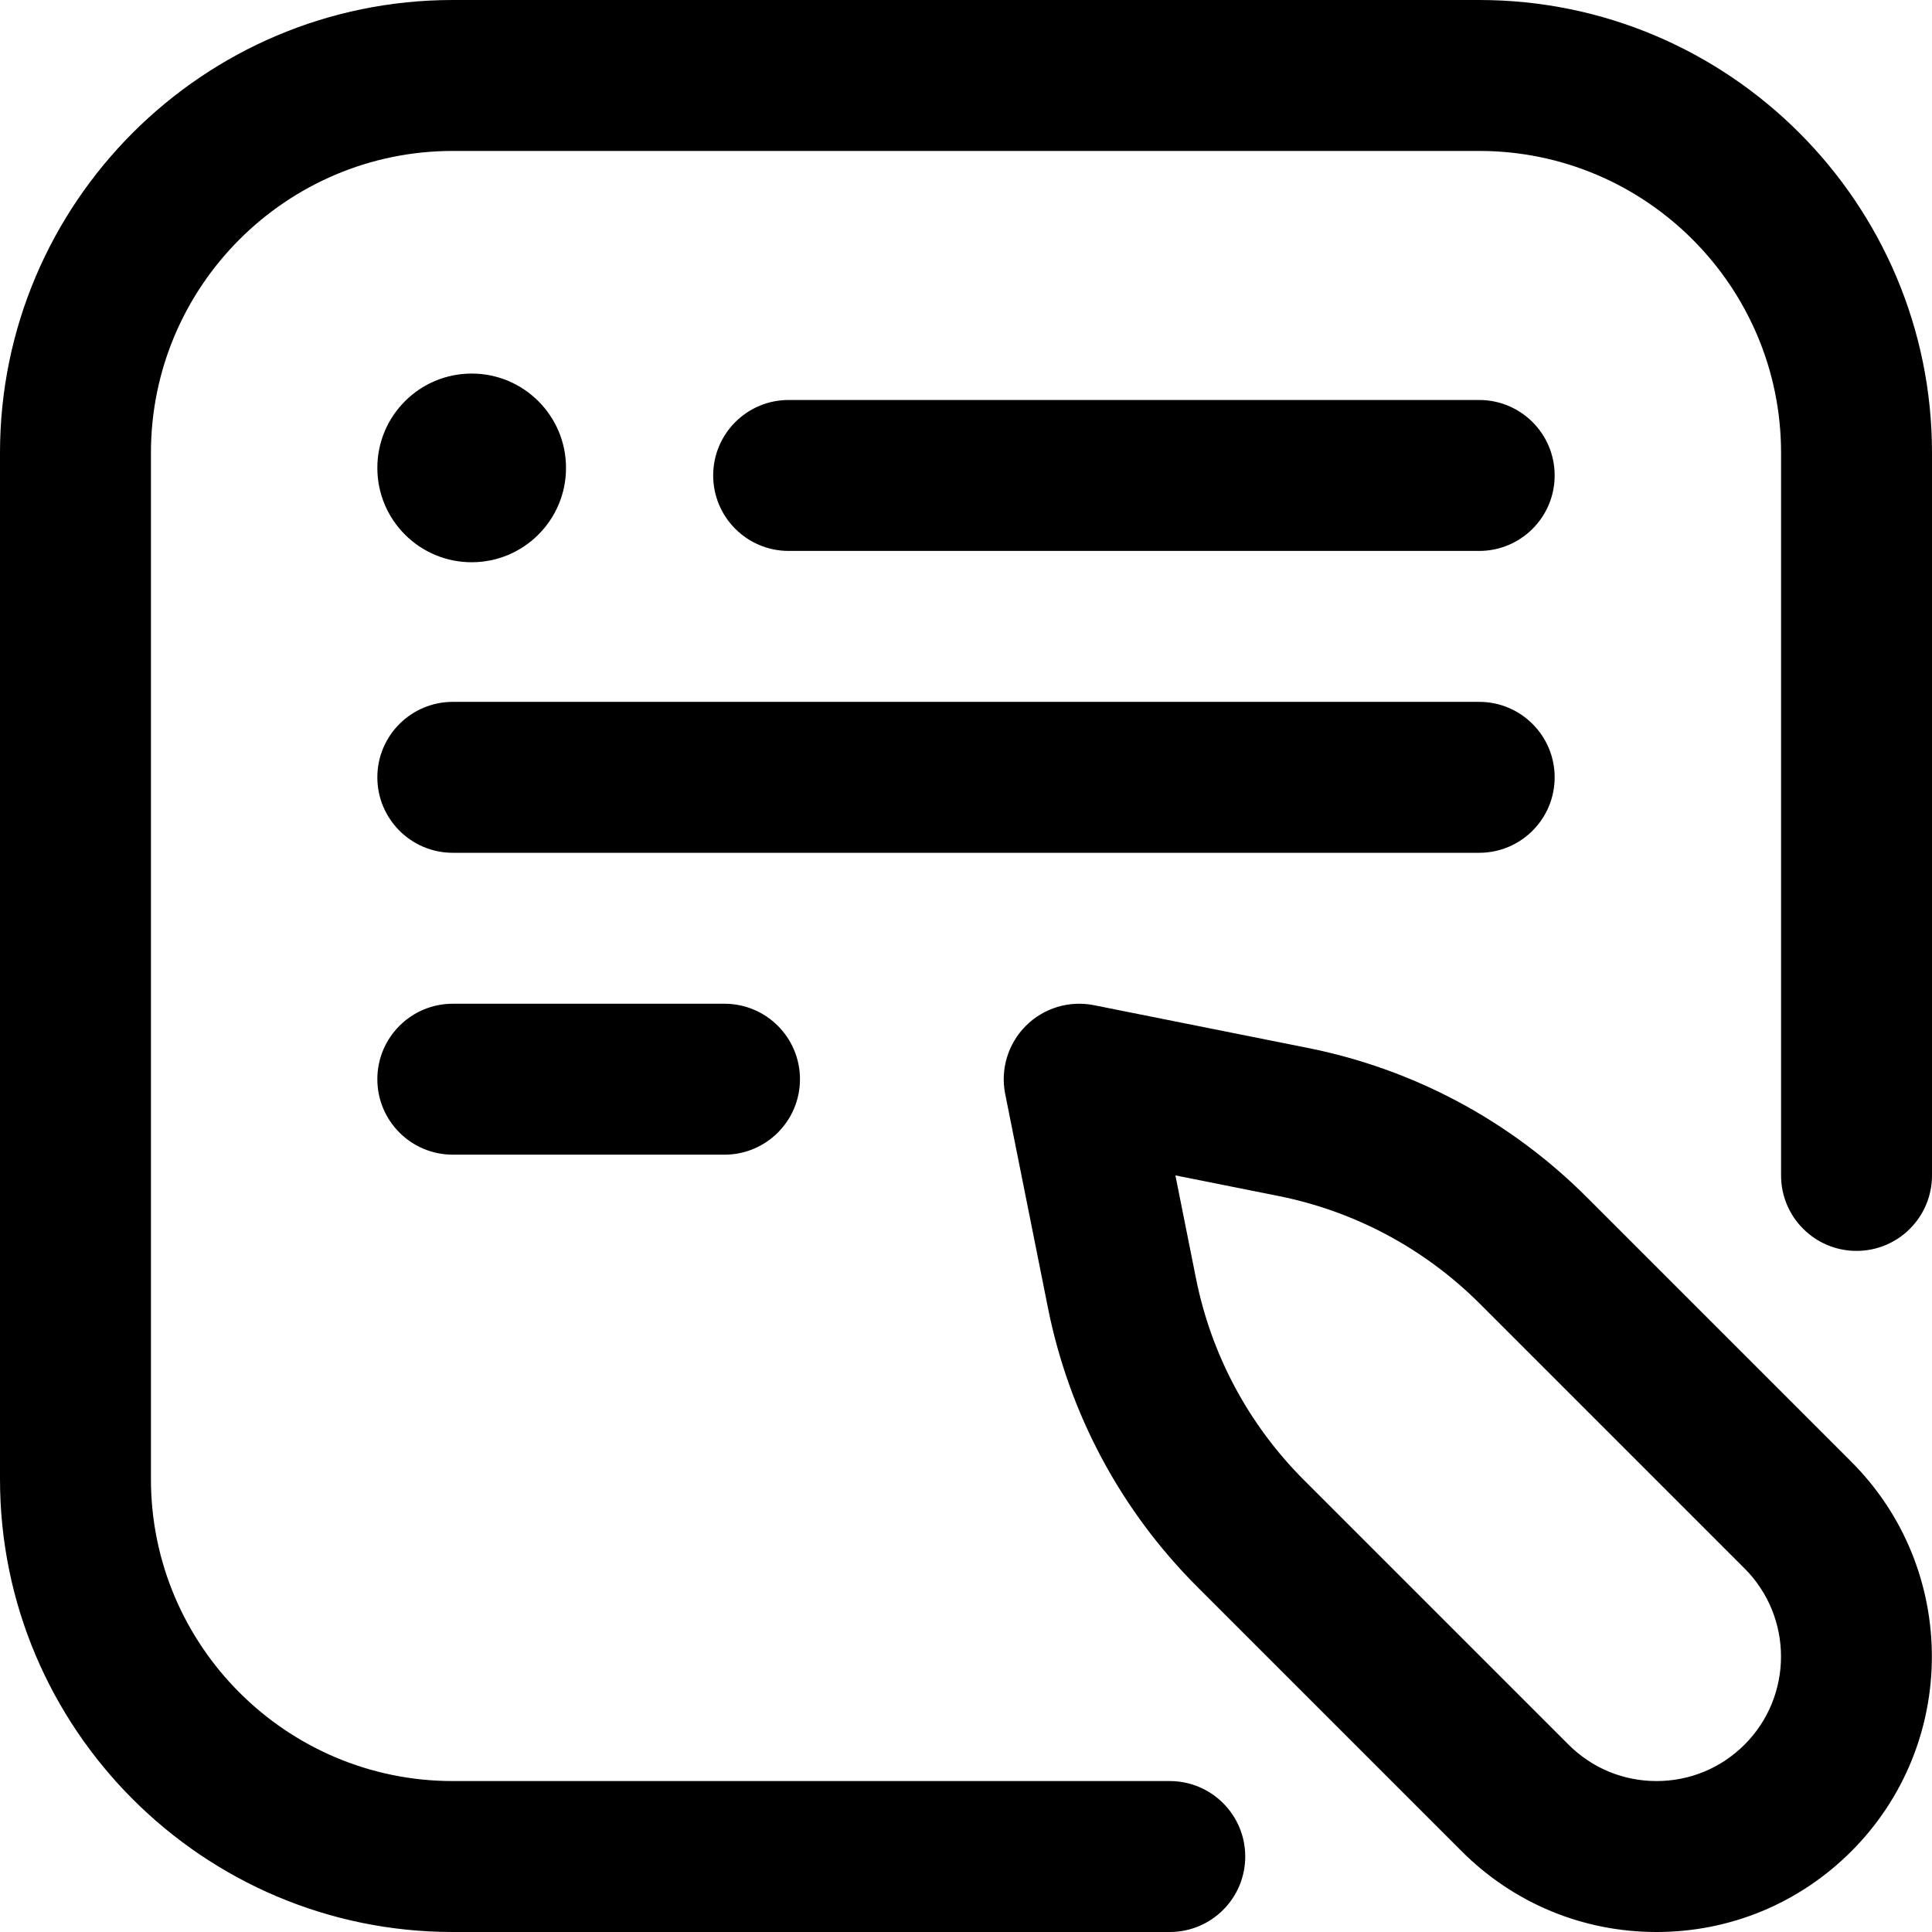
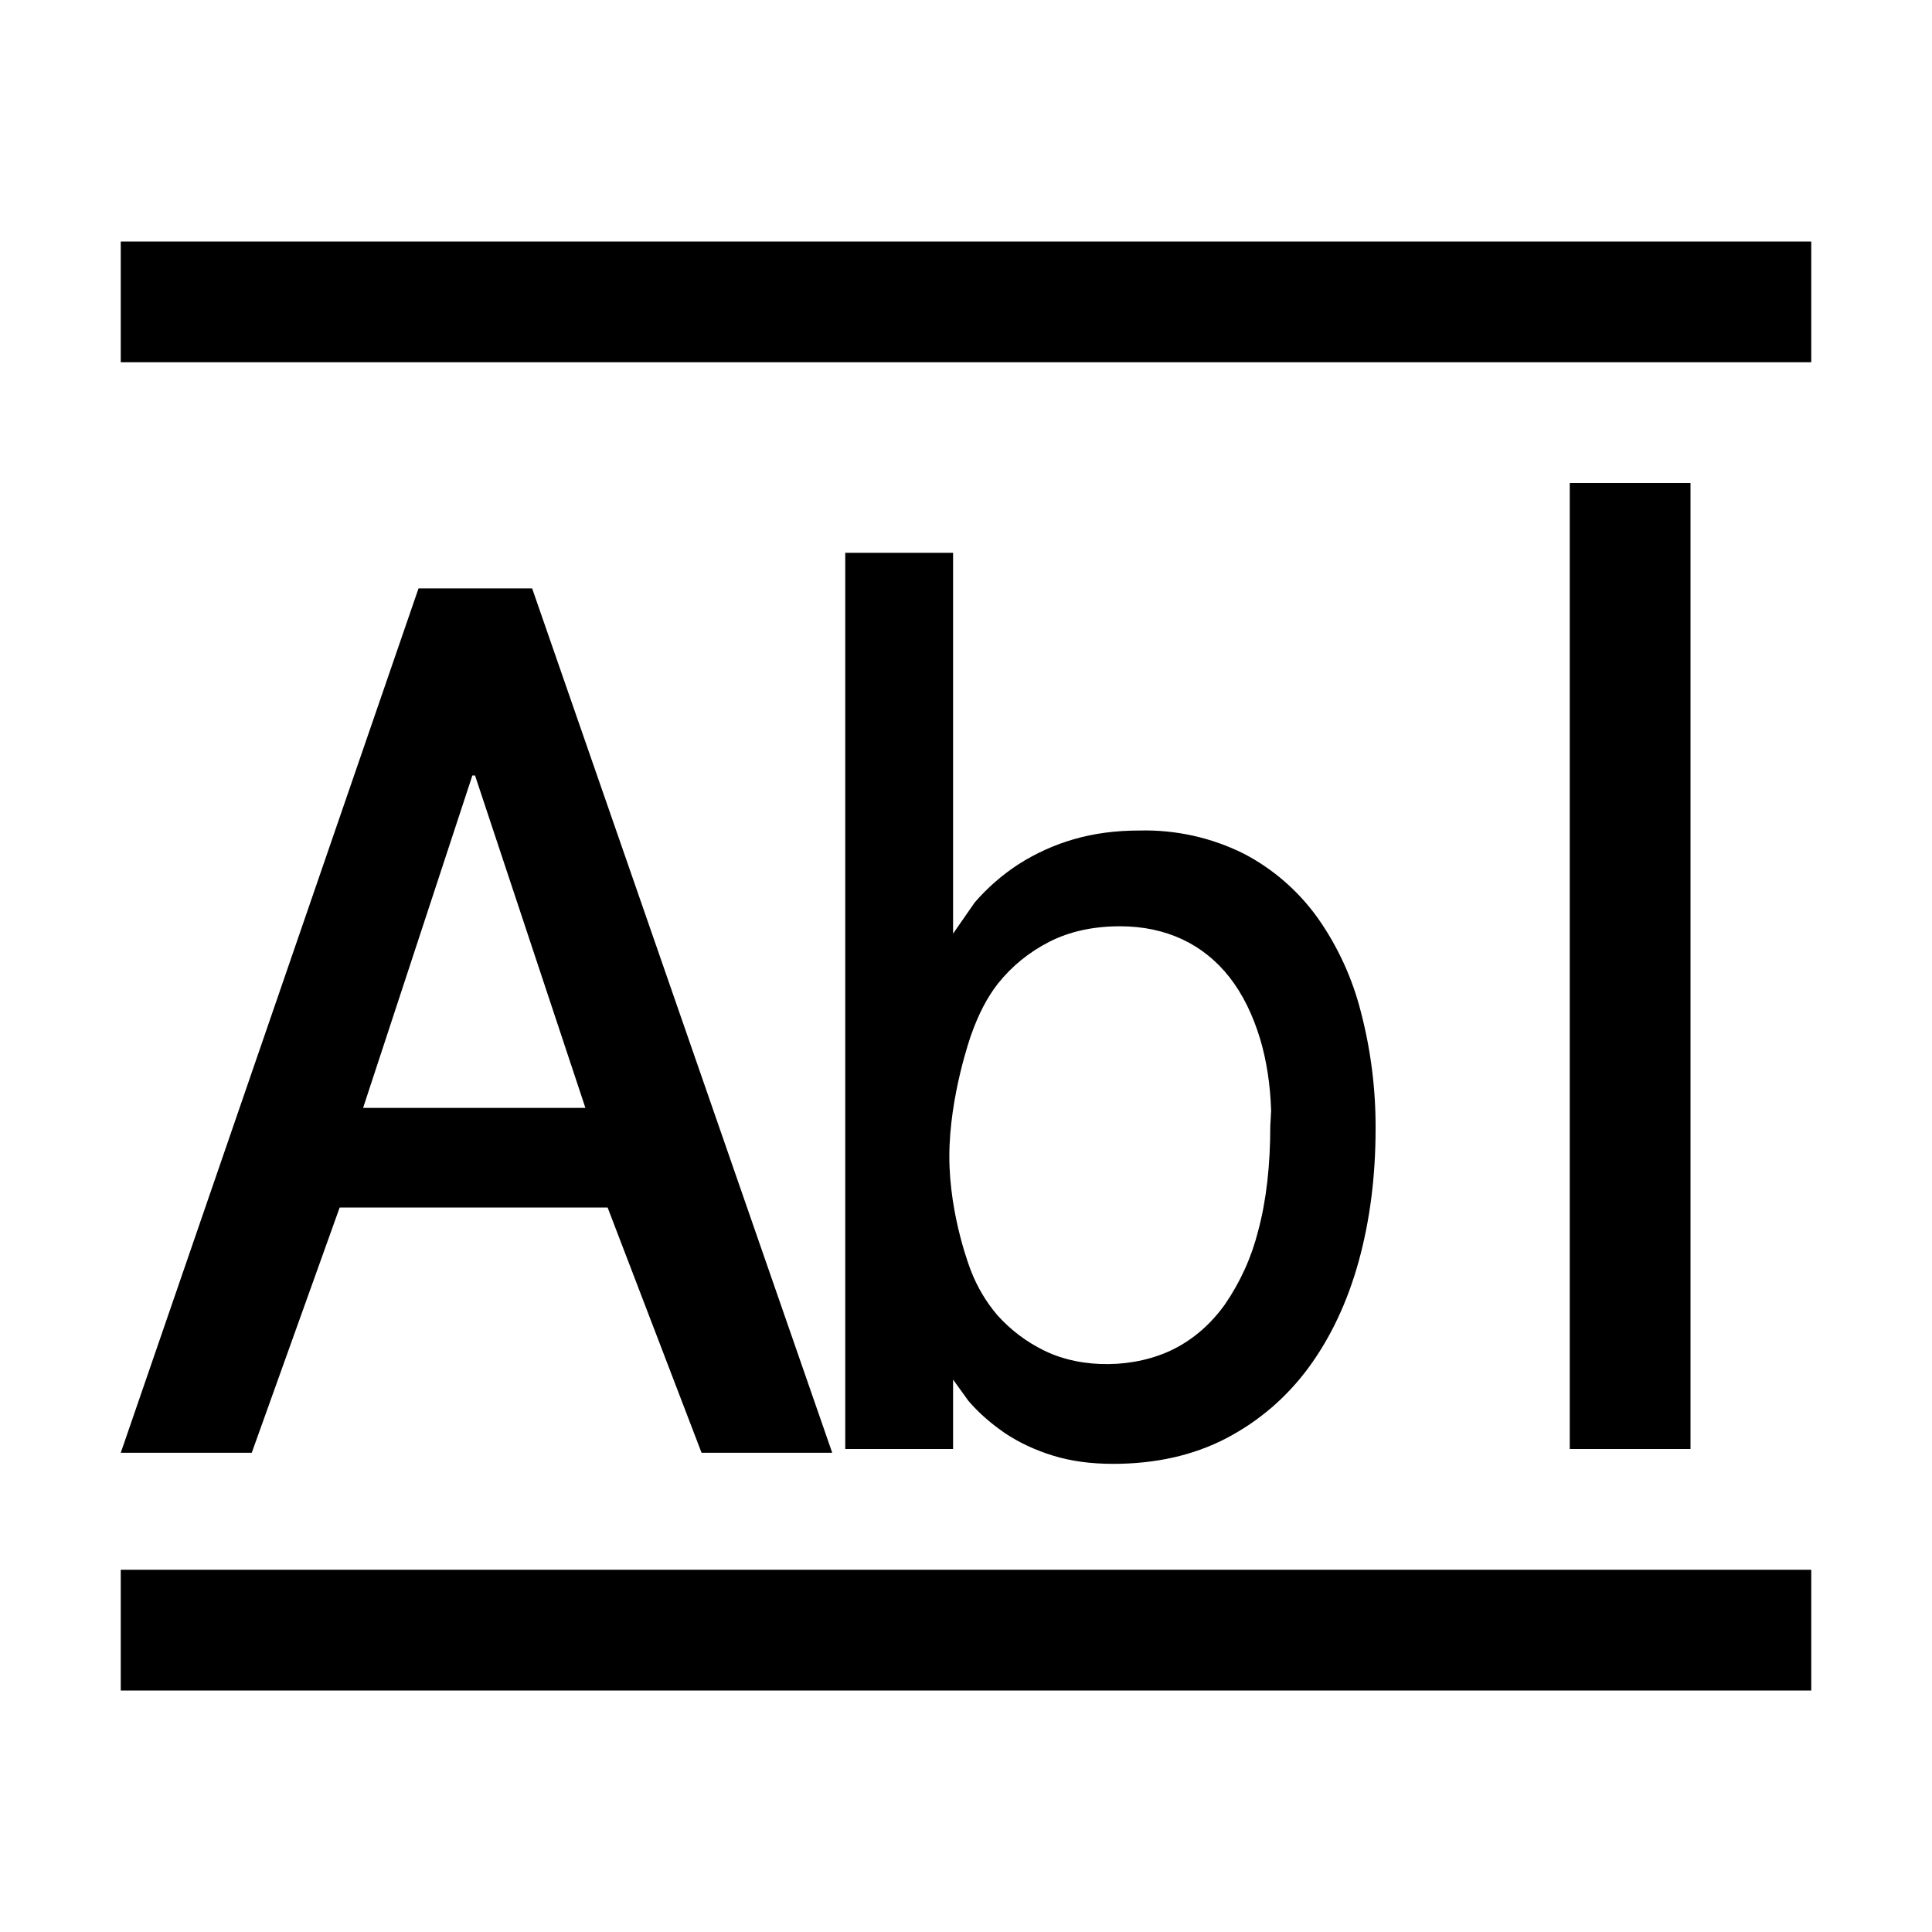
- <svg xmlns="http://www.w3.org/2000/svg" id="Layer_1" enable-background="new 0 0 512 512" height="512" viewBox="0 0 512 512" width="512">
-   <path d="m310 512h-190c-66.168 0-120-53.832-120-120v-272c0-66.168 53.832-120 120-120h272c66.168 0 120 53.832 120 120v191.5c0 11.046-8.954 20-20 20s-20-8.954-20-20v-191.5c0-44.112-35.888-80-80-80h-272c-44.112 0-80 35.888-80 80v272c0 44.112 35.888 80 80 80h190c11.046 0 20 8.954 20 20s-8.954 20-20 20zm102-386c0-11.046-8.954-20-20-20h-183c-11.046 0-20 8.954-20 20s8.954 20 20 20h183c11.046 0 20-8.954 20-20zm0 80c0-11.046-8.954-20-20-20h-272c-11.046 0-20 8.954-20 20s8.954 20 20 20h272c11.046 0 20-8.954 20-20zm-200 80c0-11.046-8.954-20-20-20h-72c-11.046 0-20 8.954-20 20s8.954 20 20 20h72c11.046 0 20-8.954 20-20zm-112-162c0 13.807 11.193 25 25 25s25-11.193 25-25-11.193-25-25-25-25 11.193-25 25zm390.619 366.618c28.462-28.462 28.462-74.774 0-103.237l-70.109-70.108c-20.263-20.264-45.827-33.942-73.926-39.559l-56.664-11.326c-6.554-1.313-13.334.742-18.062 5.47-4.728 4.729-6.78 11.506-5.47 18.063l11.326 56.664c5.617 28.1 19.296 53.662 39.558 73.926l70.109 70.108c13.788 13.787 32.12 21.381 51.619 21.381s37.831-7.594 51.619-21.382zm-151.875-173.68c20.329 4.063 38.822 13.958 53.481 28.618l70.109 70.108c12.867 12.867 12.867 33.803 0 46.67-6.232 6.233-14.52 9.666-23.334 9.666s-17.102-3.433-23.334-9.666l-70.109-70.108c-14.659-14.66-24.555-33.153-28.618-53.481l-5.447-27.253z" />
+ <svg xmlns="http://www.w3.org/2000/svg" width="16" height="16" viewBox="0 0 16 16" fill="currentColor">
+   <path fill-rule="evenodd" clip-rule="evenodd" d="M1 2h14v1H1V2zm13 2h-1v8h1V4zm-2.728 4.387a2.353 2.353 0 0 0-.36-.786 1.746 1.746 0 0 0-.609-.53 1.832 1.832 0 0 0-.866-.193c-.198 0-.38.024-.547.073a1.76 1.76 0 0 0-.453.205 1.724 1.724 0 0 0-.365.318l-.179.258V4.578H7V12h.893v-.575l.126.175c.087.102.189.19.304.269.117.078.249.14.398.186.149.046.314.068.498.068.353 0 .666-.071.937-.212.272-.143.499-.338.682-.586.183-.25.321-.543.414-.879.093-.338.14-.703.14-1.097a3.756 3.756 0 0 0-.12-.962zM9.793 7.78c.151.071.282.176.39.314.109.14.194.313.255.517.051.174.082.371.089.587l-.007.125c0 .327-.033.62-.1.869a1.886 1.886 0 0 1-.278.614c-.117.162-.26.285-.421.366-.322.162-.76.166-1.069.015a1.264 1.264 0 0 1-.393-.296 1.273 1.273 0 0 1-.218-.367s-.179-.447-.179-.947c0-.5.179-1.002.179-1.002.062-.177.136-.318.224-.43.114-.143.256-.259.424-.345.168-.086.365-.129.587-.129.19 0 .364.037.517.109zM15 13H1v1h14v-1zM2.813 10l-.728 2.031H1l.025-.072 2.441-7.086h.941l2.485 7.158H5.81L5.032 10H2.813zm1.121-3.578h-.022l-.905 2.753h1.841l-.914-2.753z" />
</svg>
